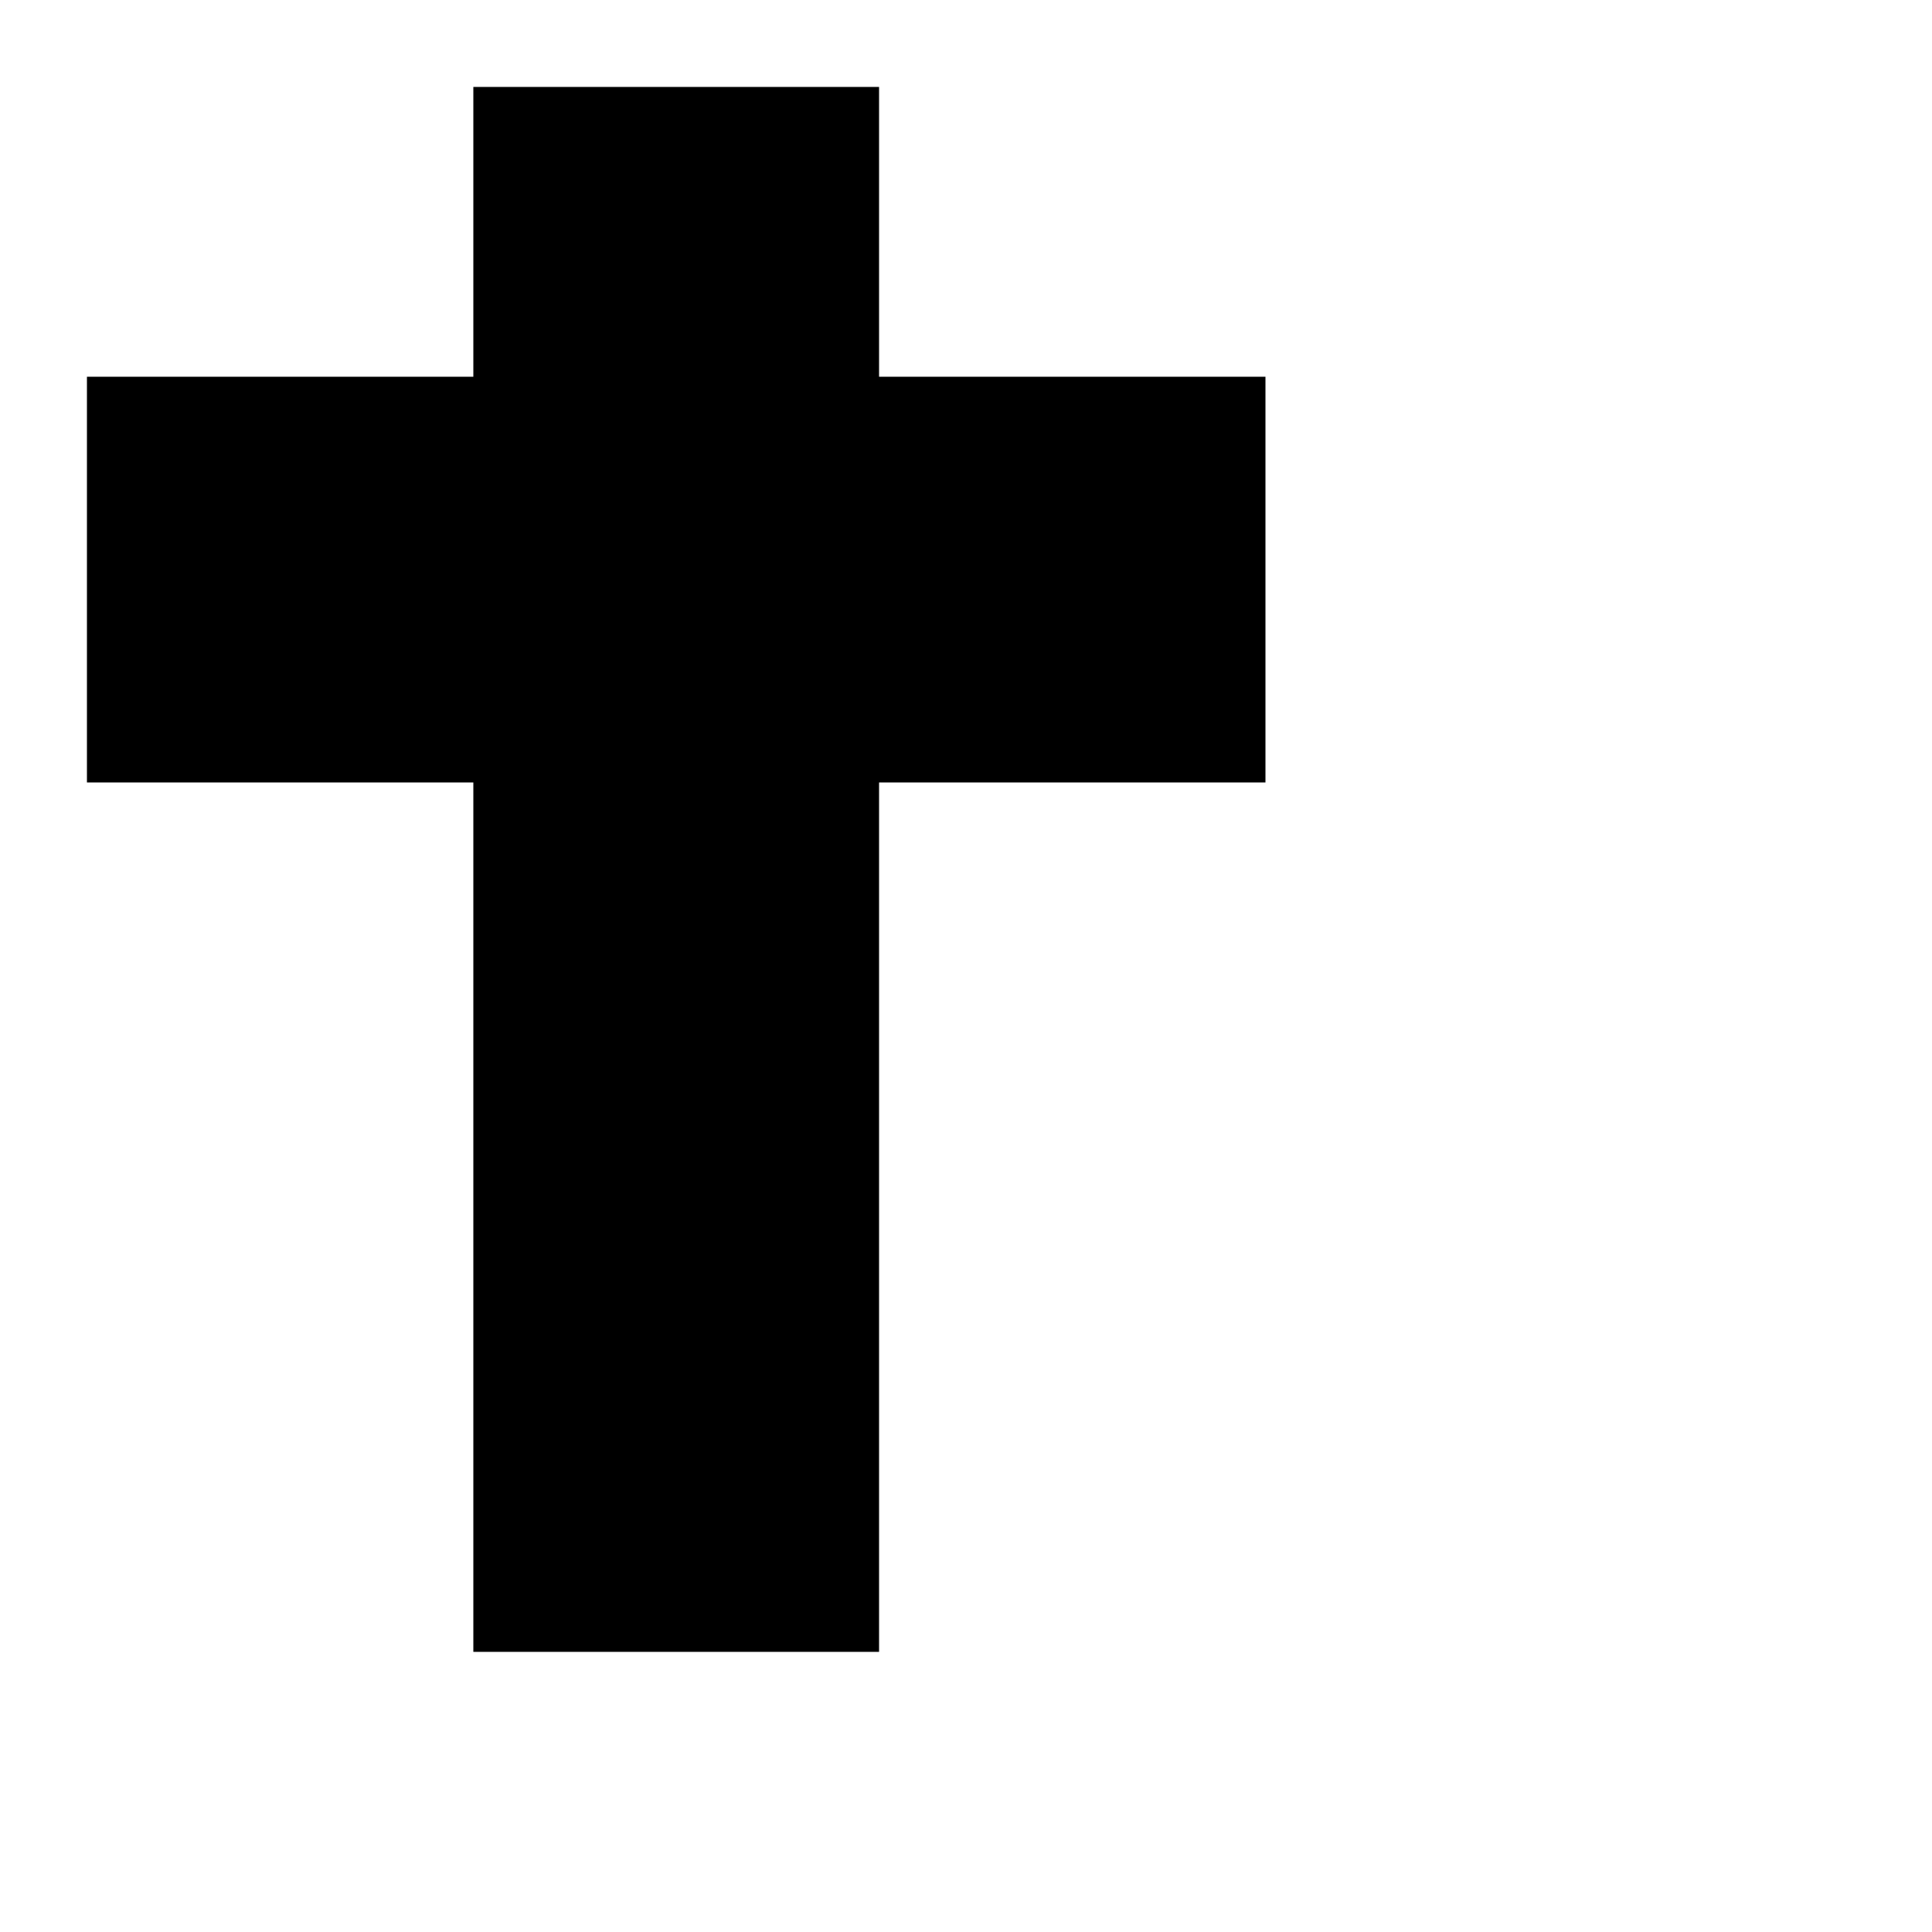
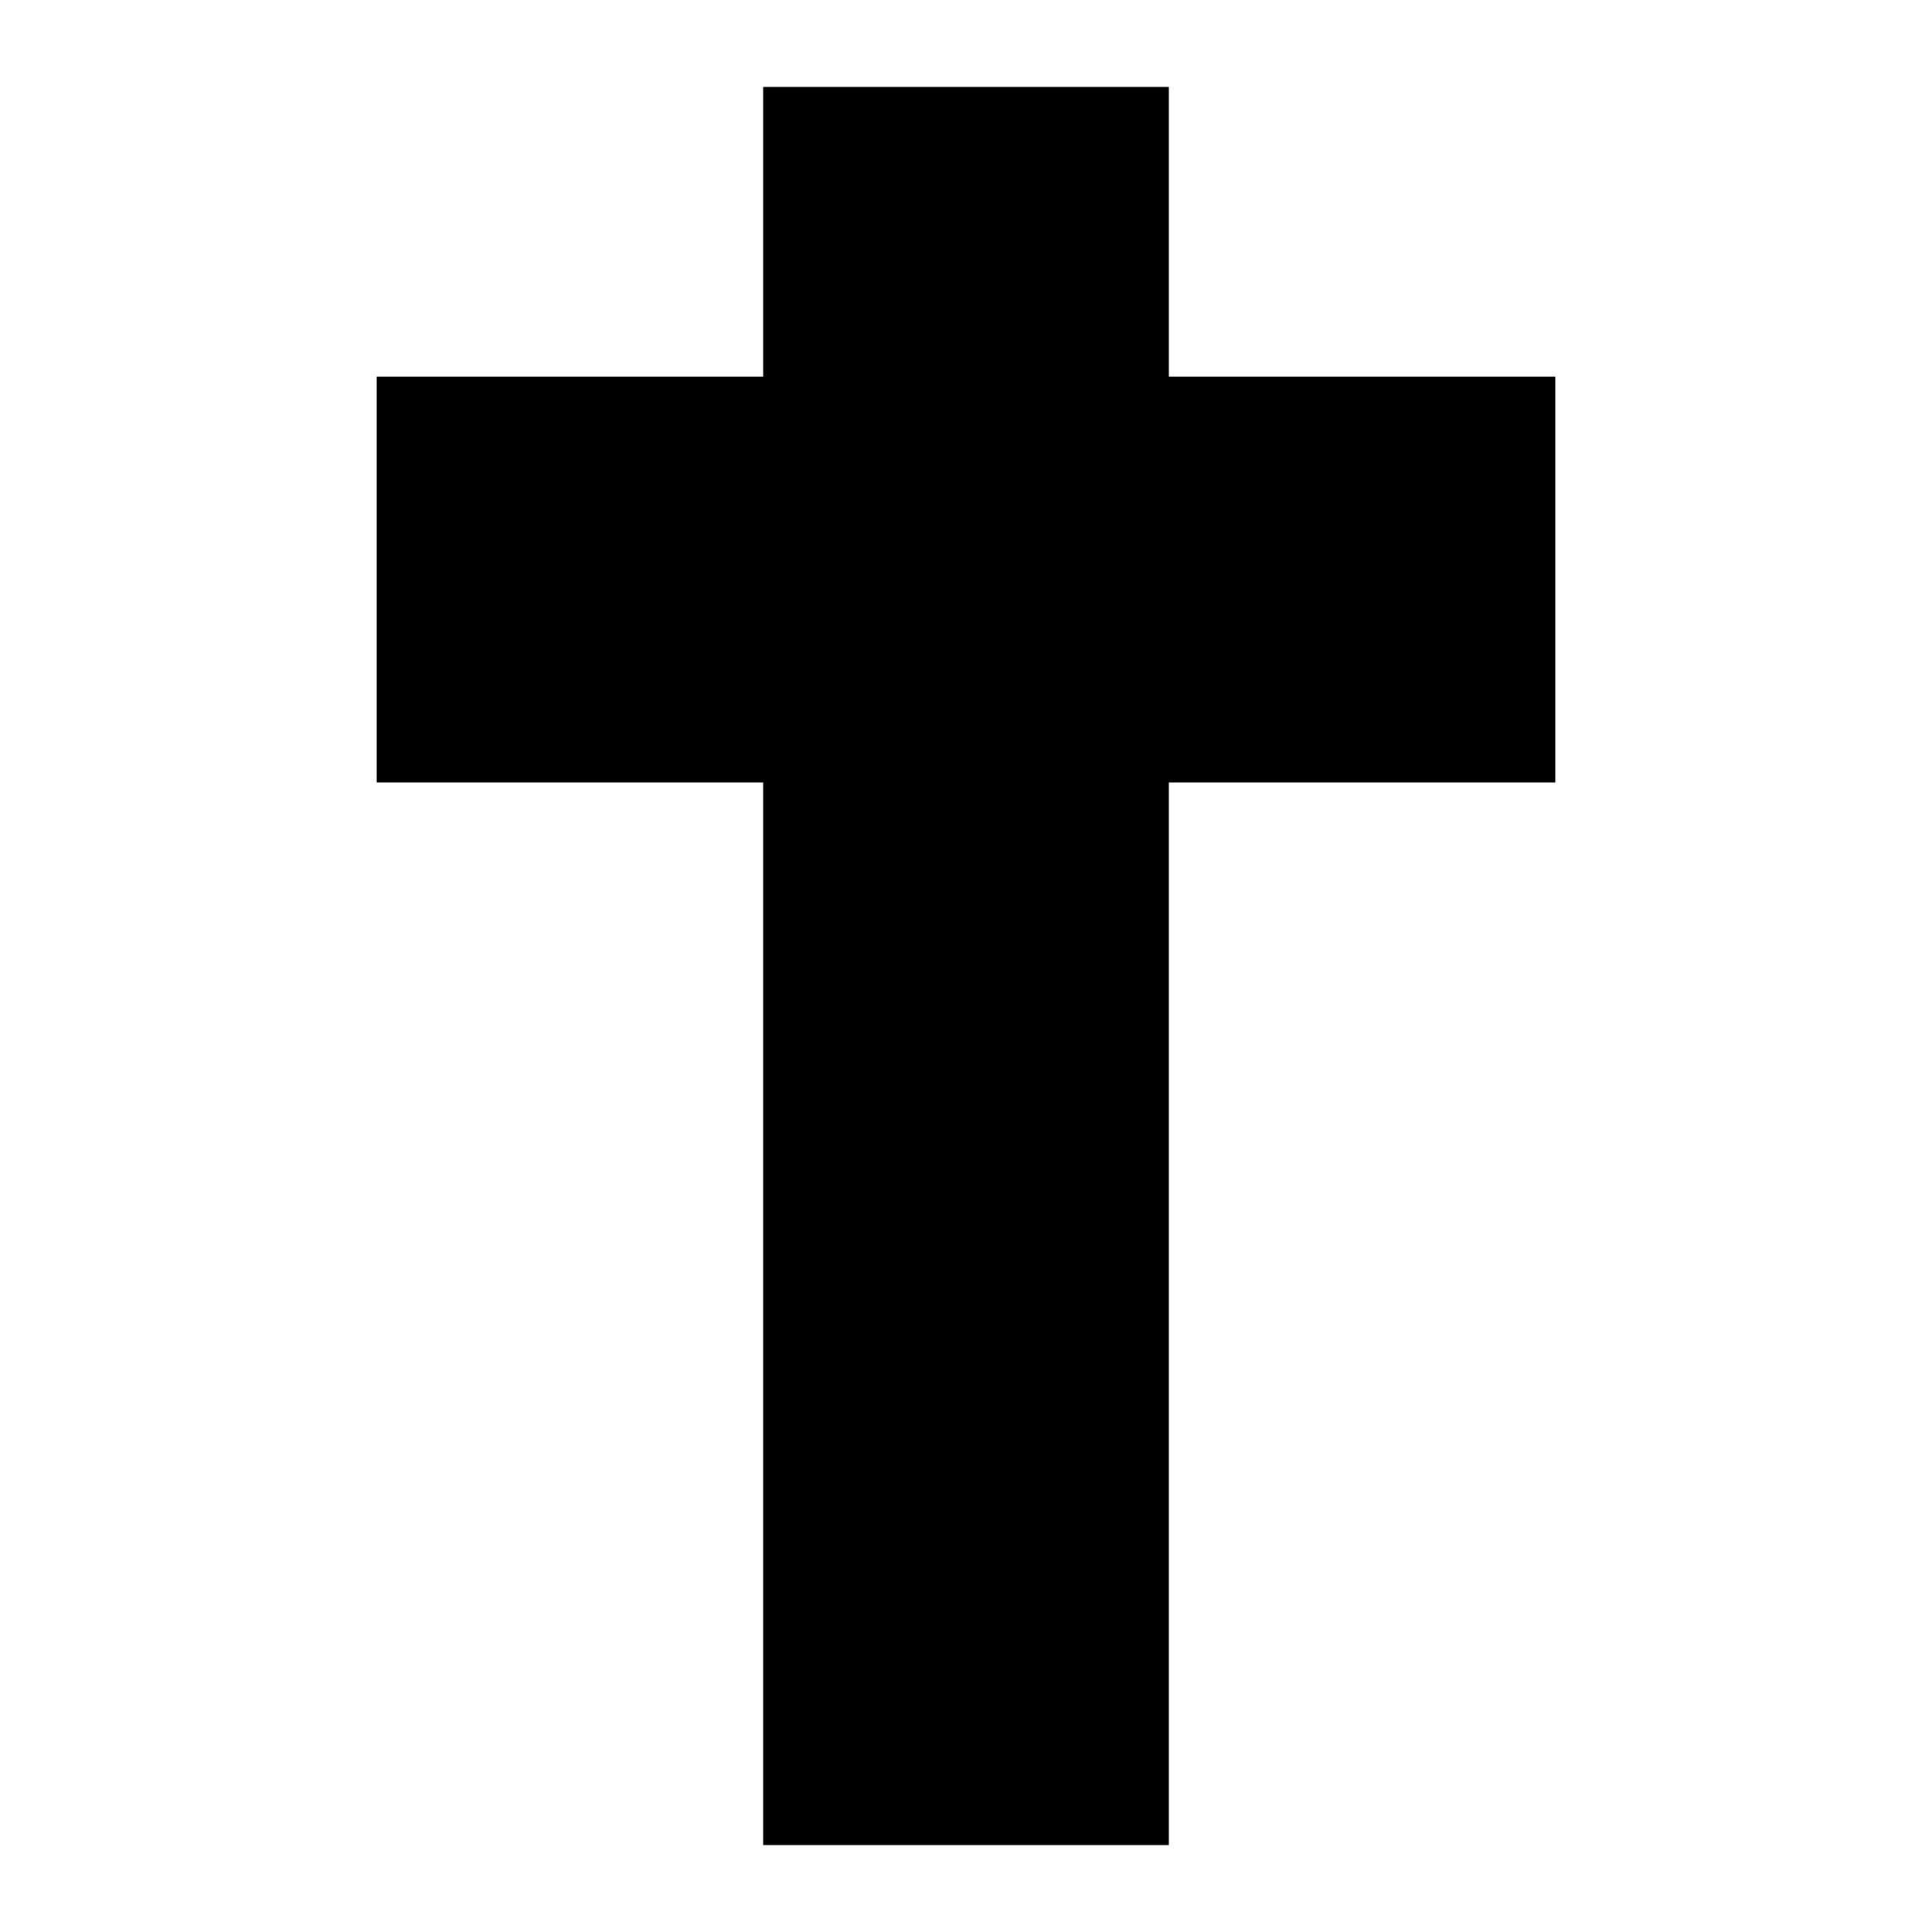
<svg xmlns="http://www.w3.org/2000/svg" width="100" height="100">
-   <rect x="25" y="5" width="20" height="80" fill="#000000" stroke="#000000" />
-   <rect x="5" y="20" width="60" height="20" fill="#000000" stroke="#000000" />
+   <rect x="40" y="5" width="20" height="90" fill="#000000" stroke="#000000" />
+   <rect x="20" y="20" width="60" height="20" fill="#000000" stroke="#000000" />
</svg>
